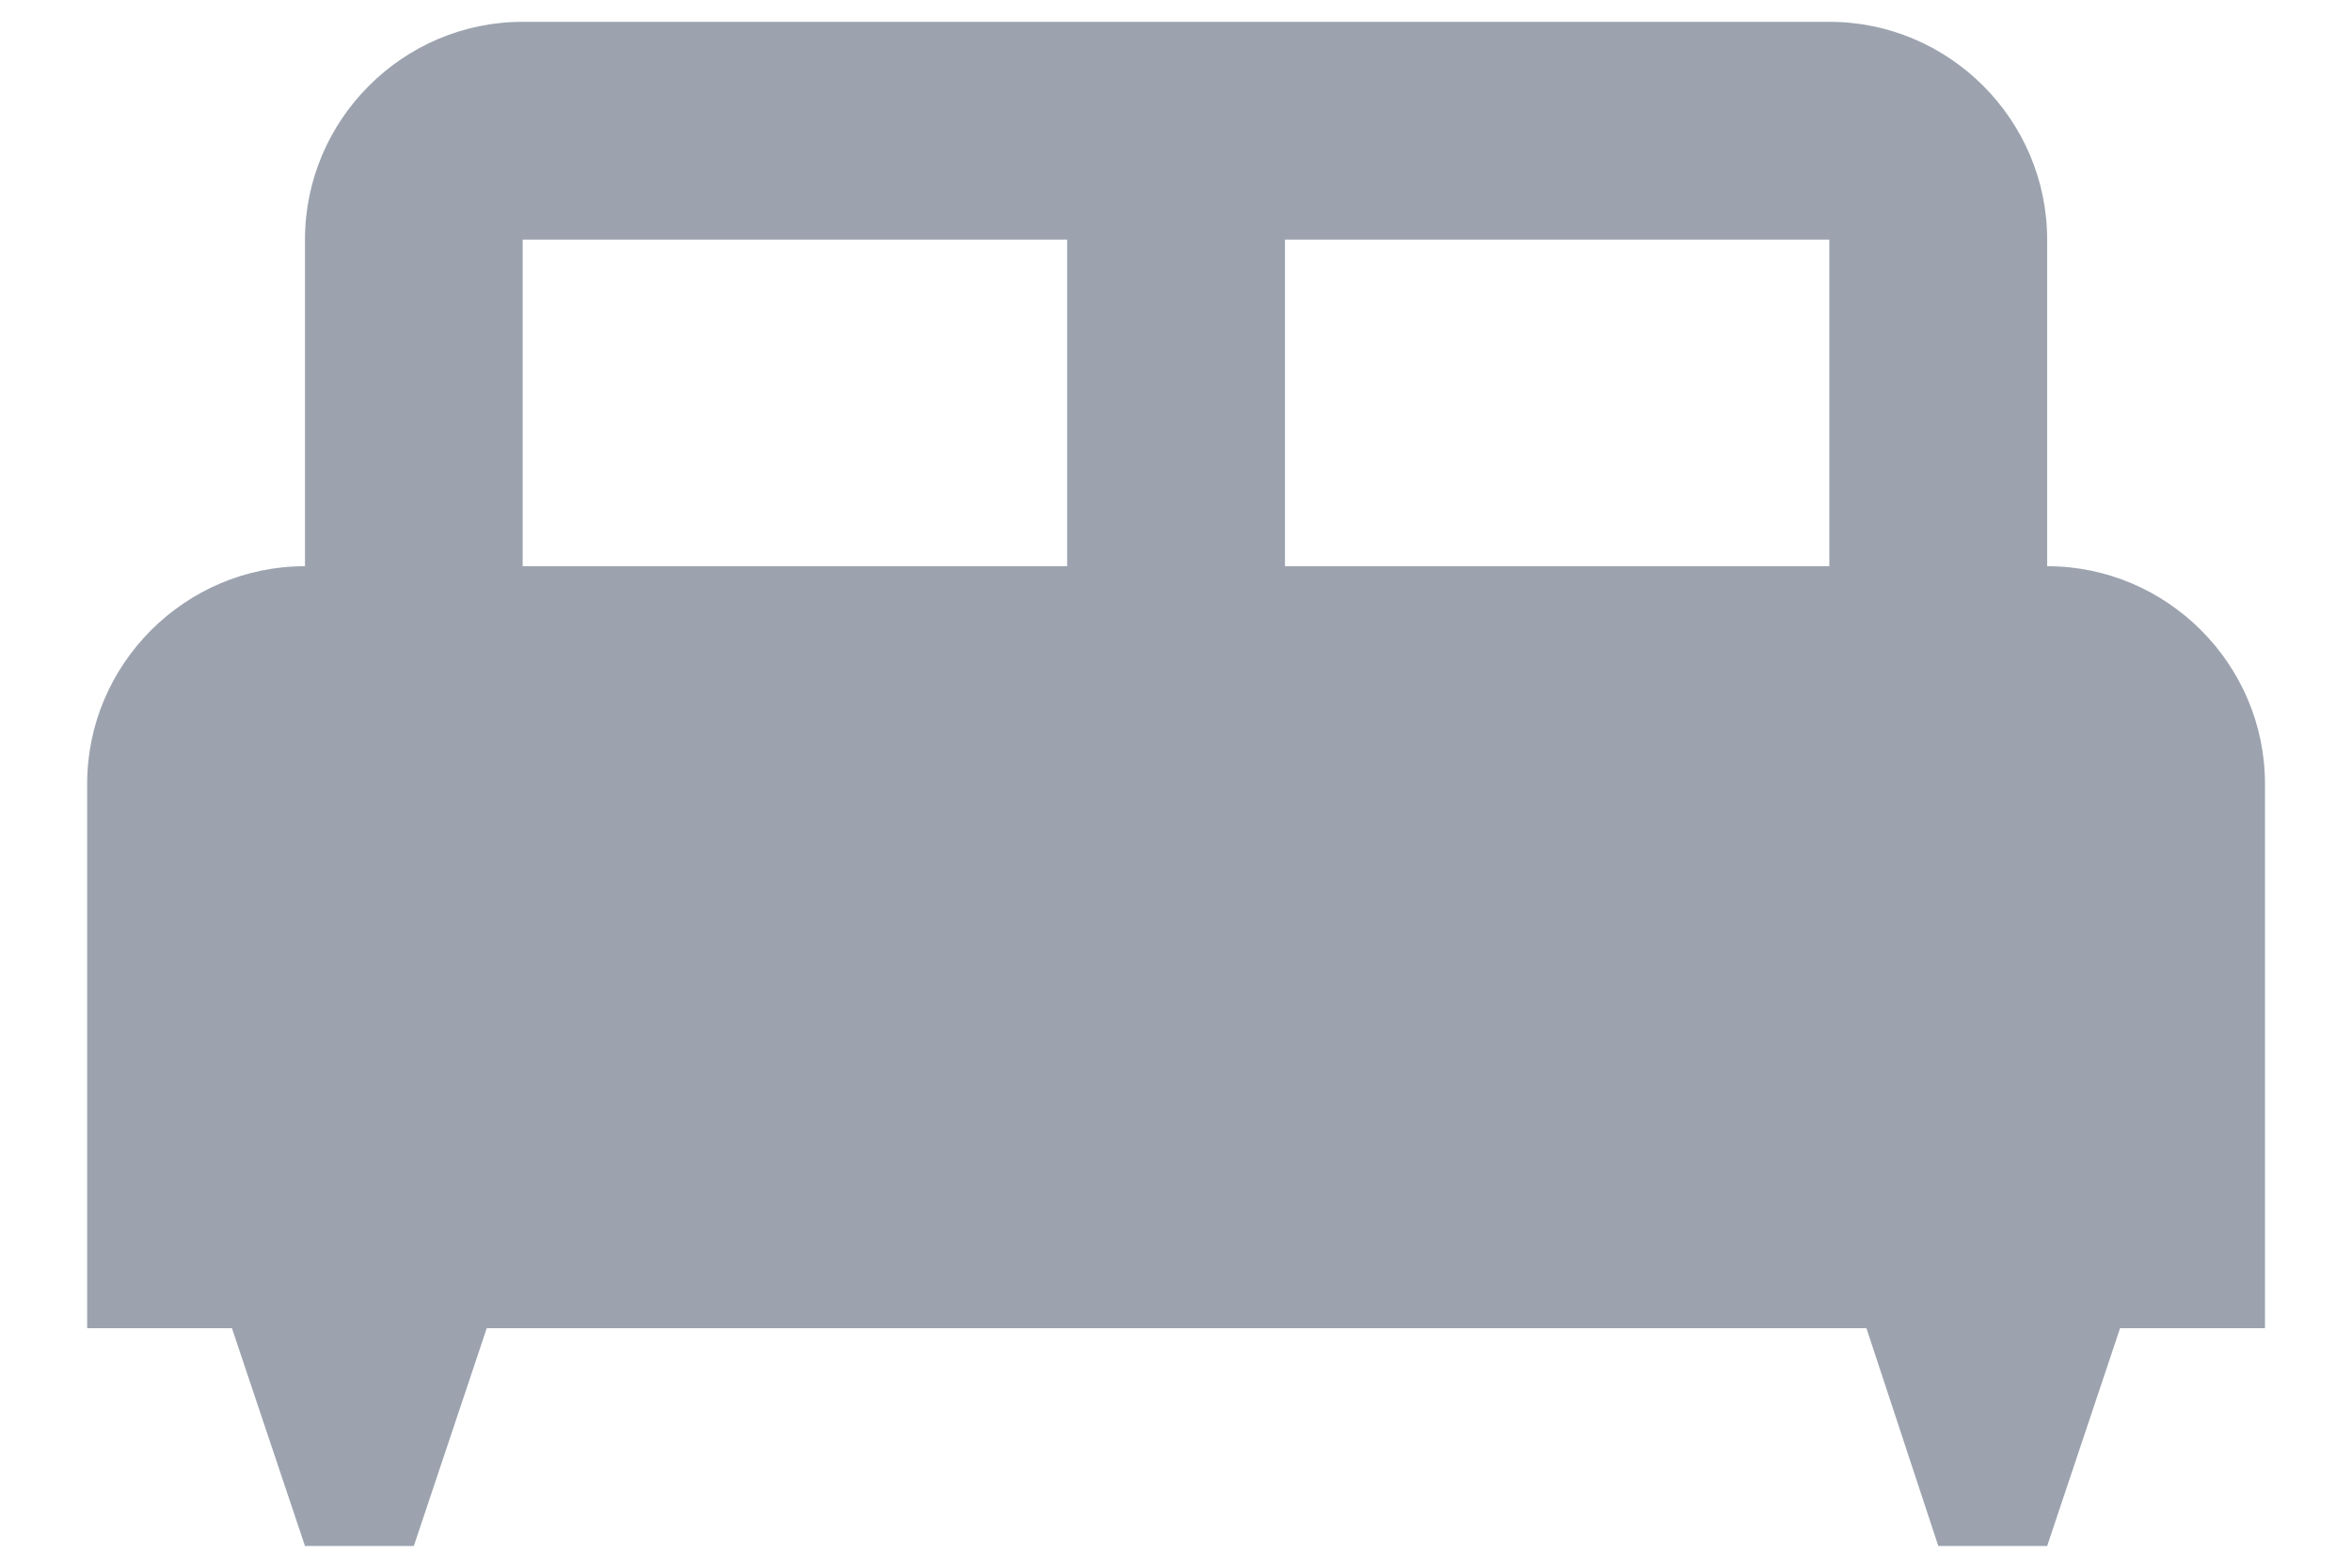
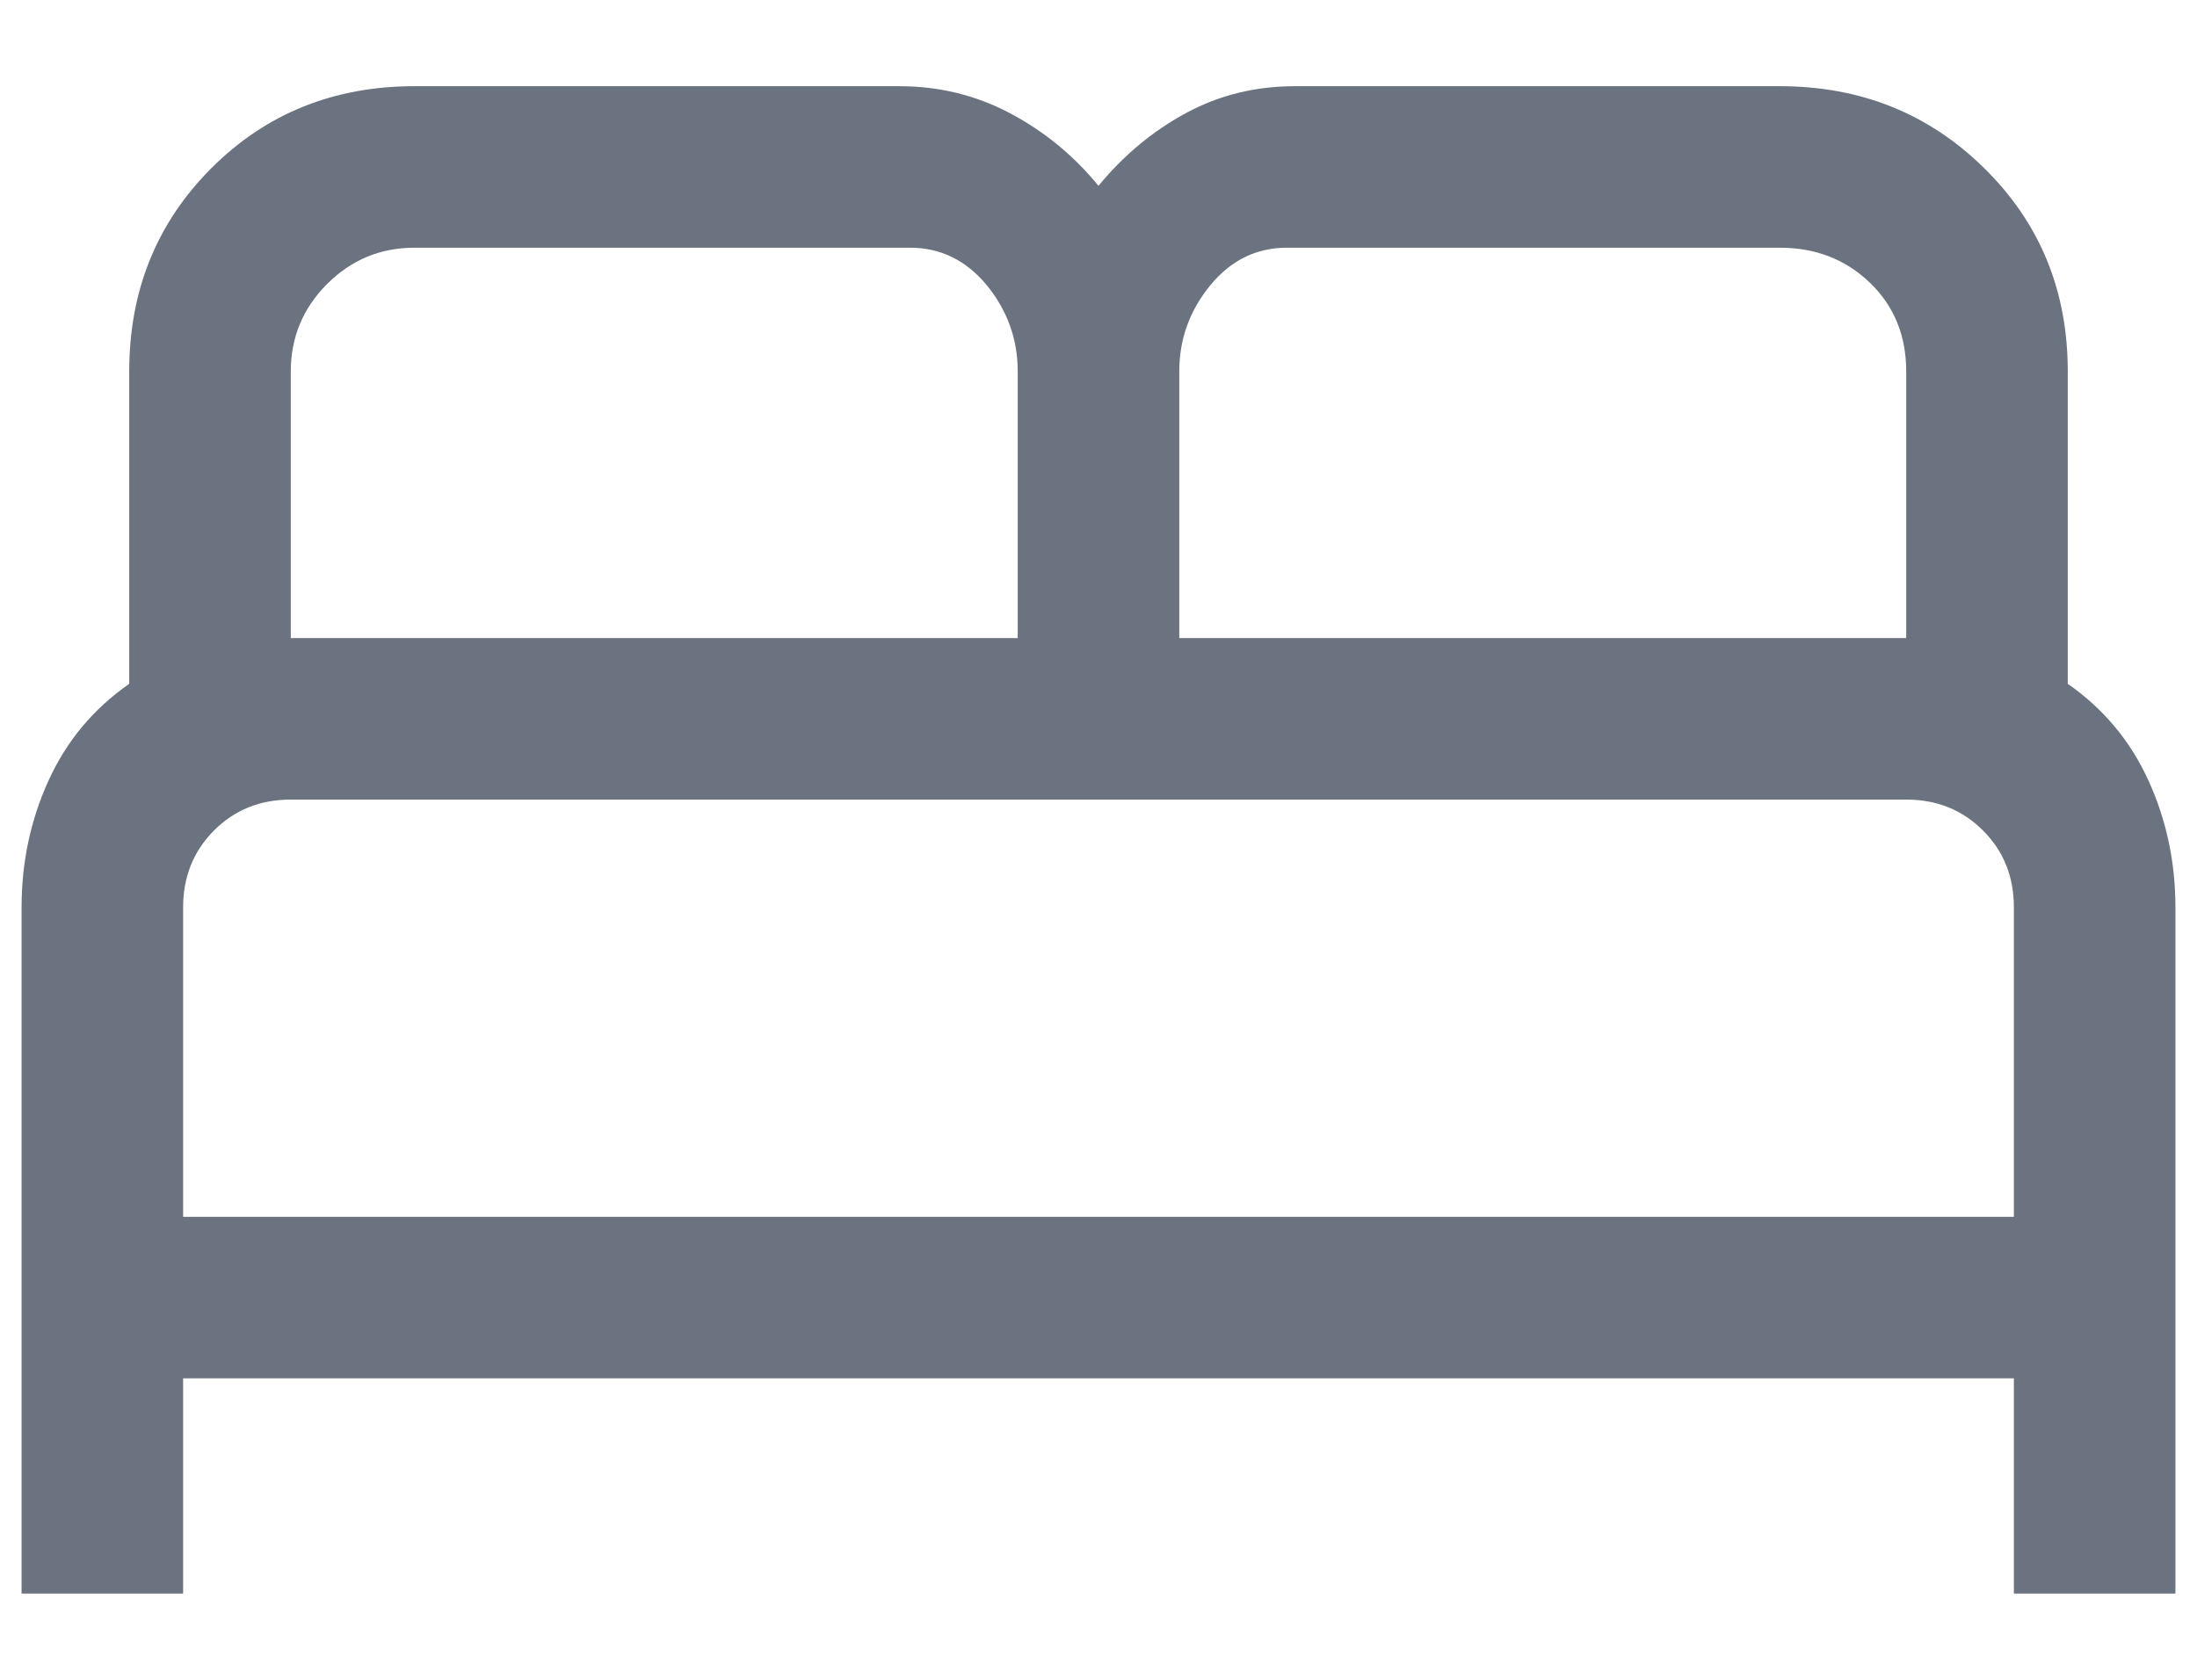
- <svg xmlns="http://www.w3.org/2000/svg" width="18" height="12" viewBox="0 0 18 12" fill="none">
-   <path d="M15.667 4.334V1.834C15.667 0.917 14.917 0.167 14 0.167H4C3.084 0.167 2.334 0.917 2.334 1.834V4.334C1.417 4.334 0.667 5.084 0.667 6V10.167H1.775L2.334 11.834H3.167L3.725 10.167H14.284L14.834 11.834H15.667L16.225 10.167H17.334V6C17.334 5.084 16.584 4.334 15.667 4.334ZM8.167 4.334H4V1.834H8.167V4.334ZM14 4.334H9.834V1.834H14V4.334Z" fill="#9CA3AF" />
+ <svg xmlns="http://www.w3.org/2000/svg" width="17" height="13" viewBox="0 0 17 13" fill="none">
+   <path d="M0.167 12.333V7.021C0.167 6.674 0.236 6.347 0.375 6.042C0.514 5.736 0.722 5.486 1 5.292V2.875C1 2.25 1.212 1.726 1.635 1.302C2.059 0.878 2.583 0.667 3.208 0.667H6.958C7.264 0.667 7.549 0.736 7.813 0.875C8.076 1.014 8.306 1.201 8.5 1.438C8.695 1.201 8.92 1.014 9.177 0.875C9.434 0.736 9.715 0.667 10.021 0.667H13.771C14.396 0.667 14.924 0.878 15.354 1.302C15.785 1.726 16 2.25 16 2.875V5.292C16.278 5.486 16.486 5.736 16.625 6.042C16.764 6.347 16.833 6.674 16.833 7.021V12.333H15.583V10.667H1.417V12.333H0.167ZM9.125 4.938H14.75V2.875C14.75 2.597 14.656 2.368 14.469 2.188C14.281 2.007 14.049 1.917 13.771 1.917H9.958C9.722 1.917 9.524 2.014 9.365 2.208C9.205 2.403 9.125 2.625 9.125 2.875V4.938ZM2.25 4.938H7.875V2.875C7.875 2.625 7.795 2.403 7.636 2.208C7.476 2.014 7.278 1.917 7.042 1.917H3.208C2.945 1.917 2.719 2.01 2.531 2.198C2.344 2.385 2.25 2.611 2.25 2.875V4.938ZM1.417 9.417H15.583V7.021C15.583 6.785 15.504 6.587 15.344 6.427C15.184 6.267 14.986 6.188 14.75 6.188H2.25C2.014 6.188 1.816 6.267 1.656 6.427C1.497 6.587 1.417 6.785 1.417 7.021V9.417ZM15.583 9.417H1.417H15.583Z" fill="#6B7280" />
</svg>
